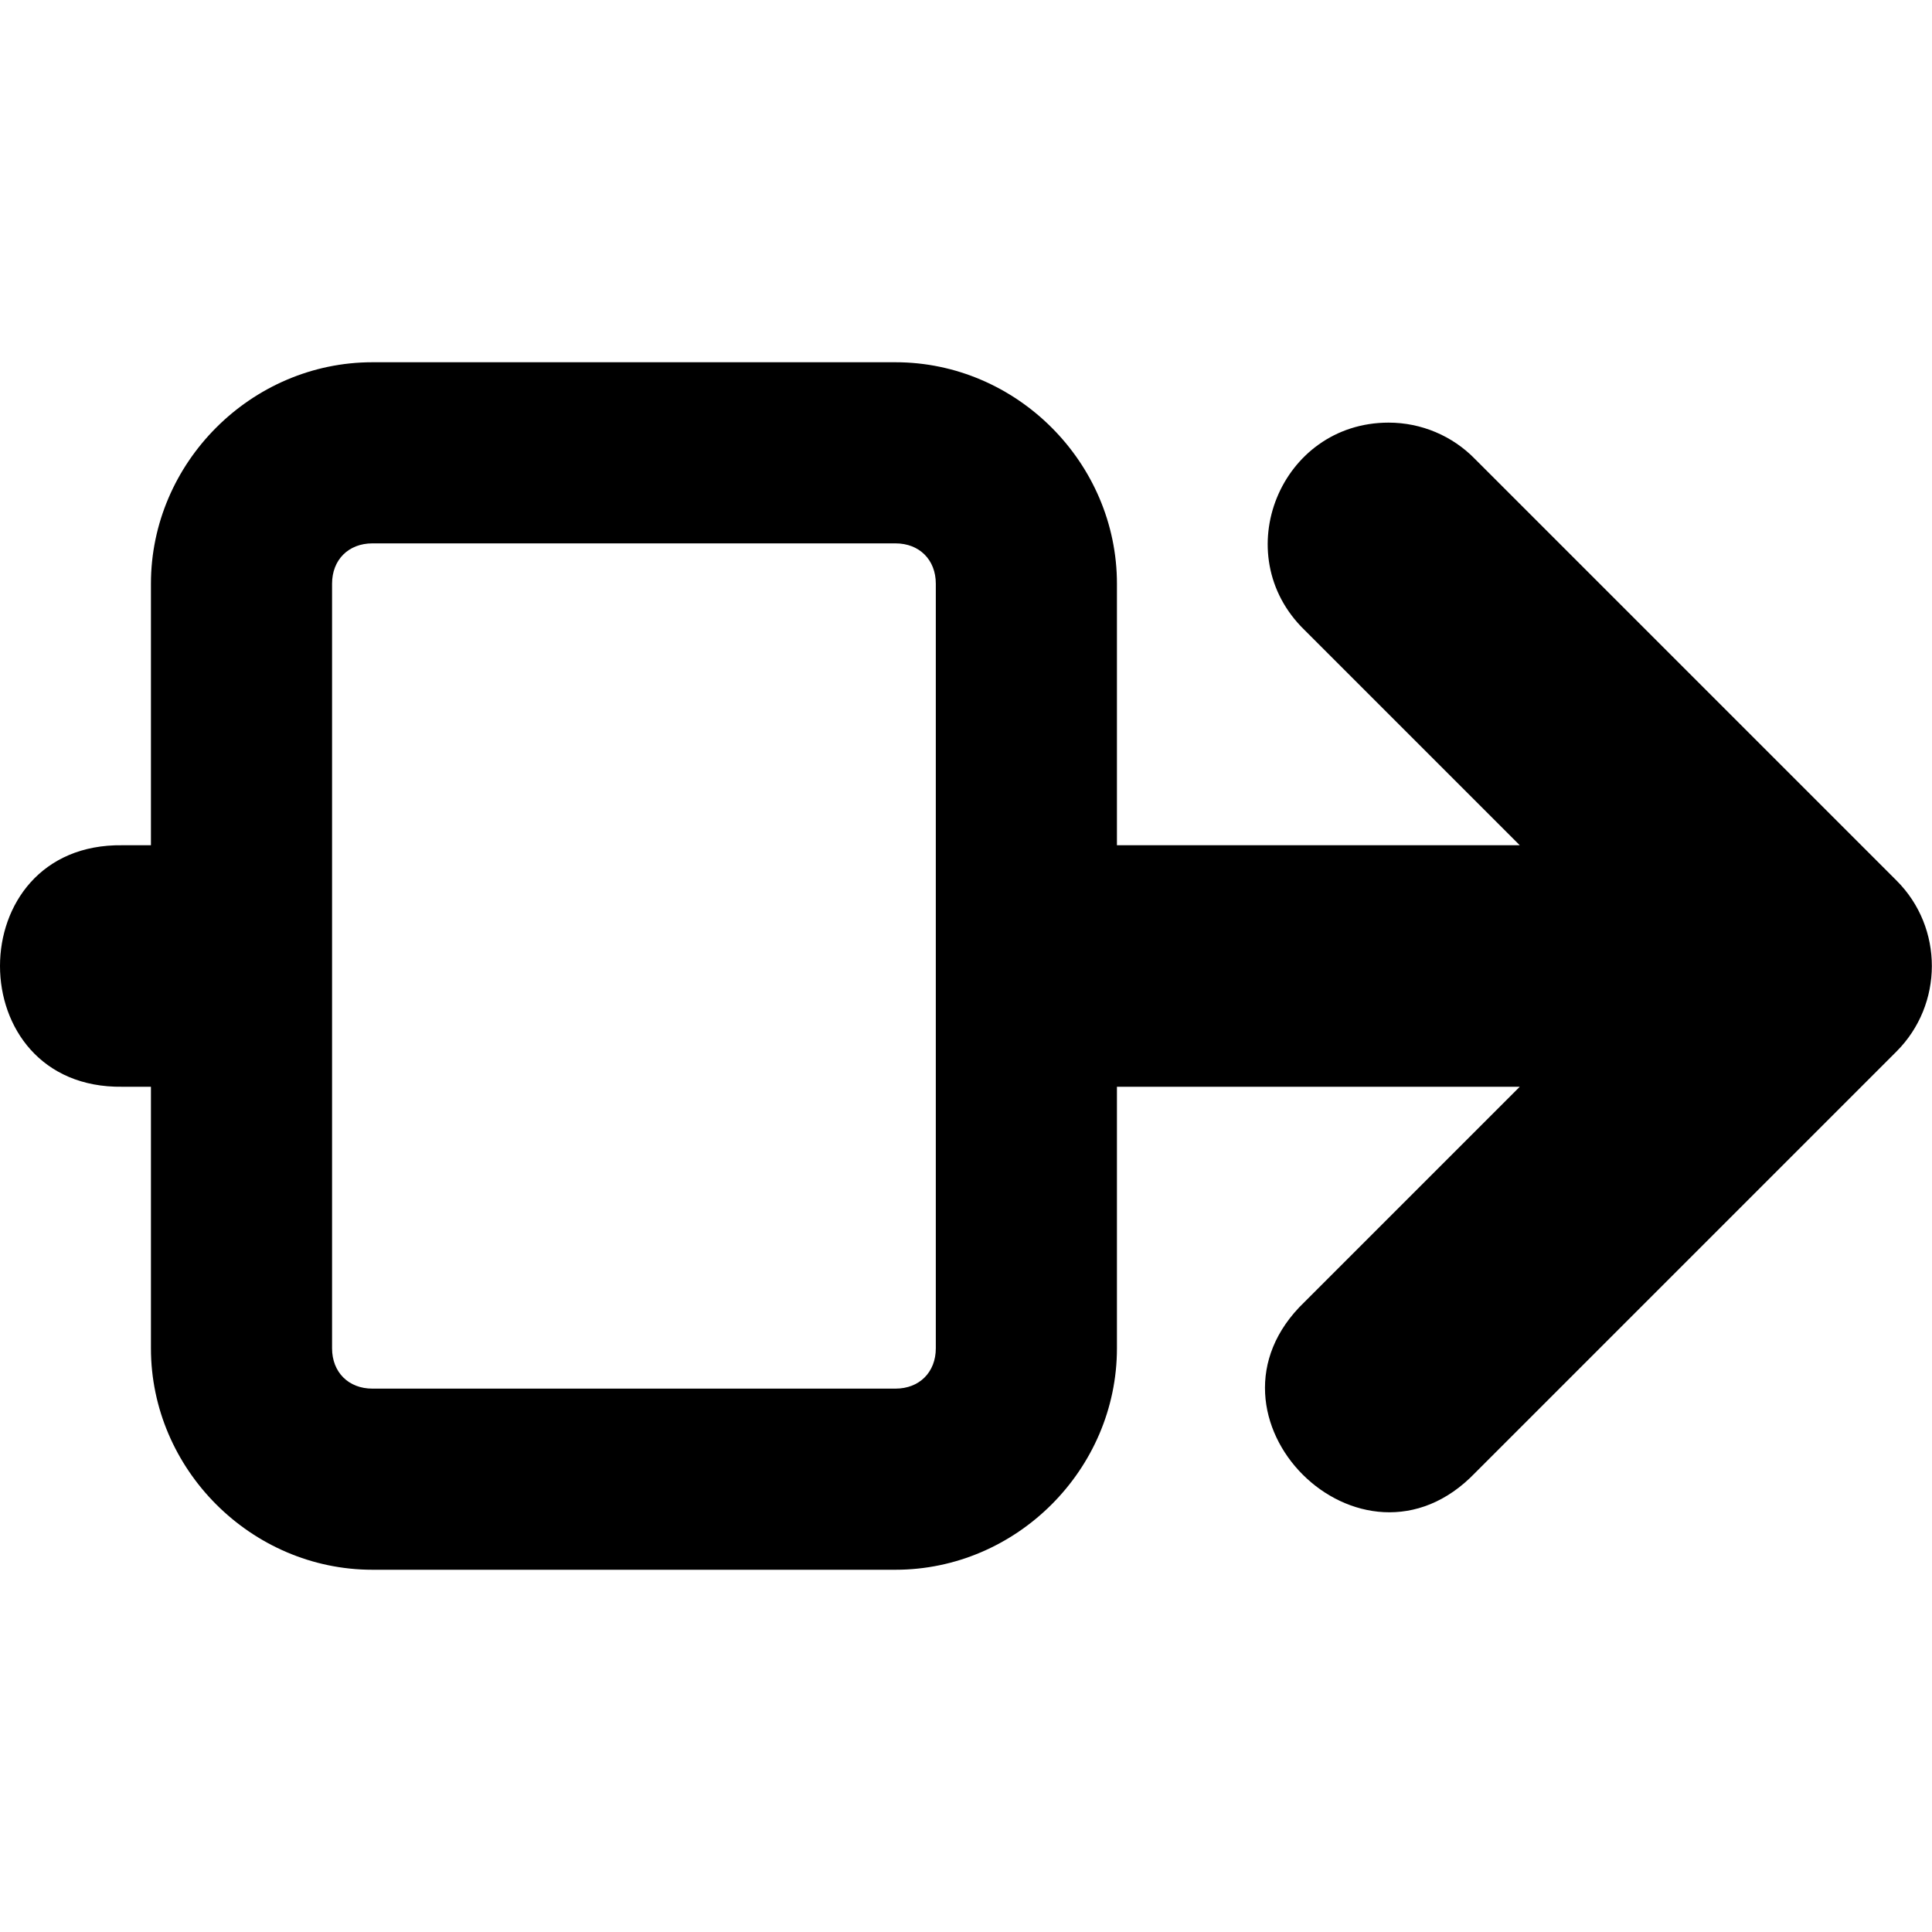
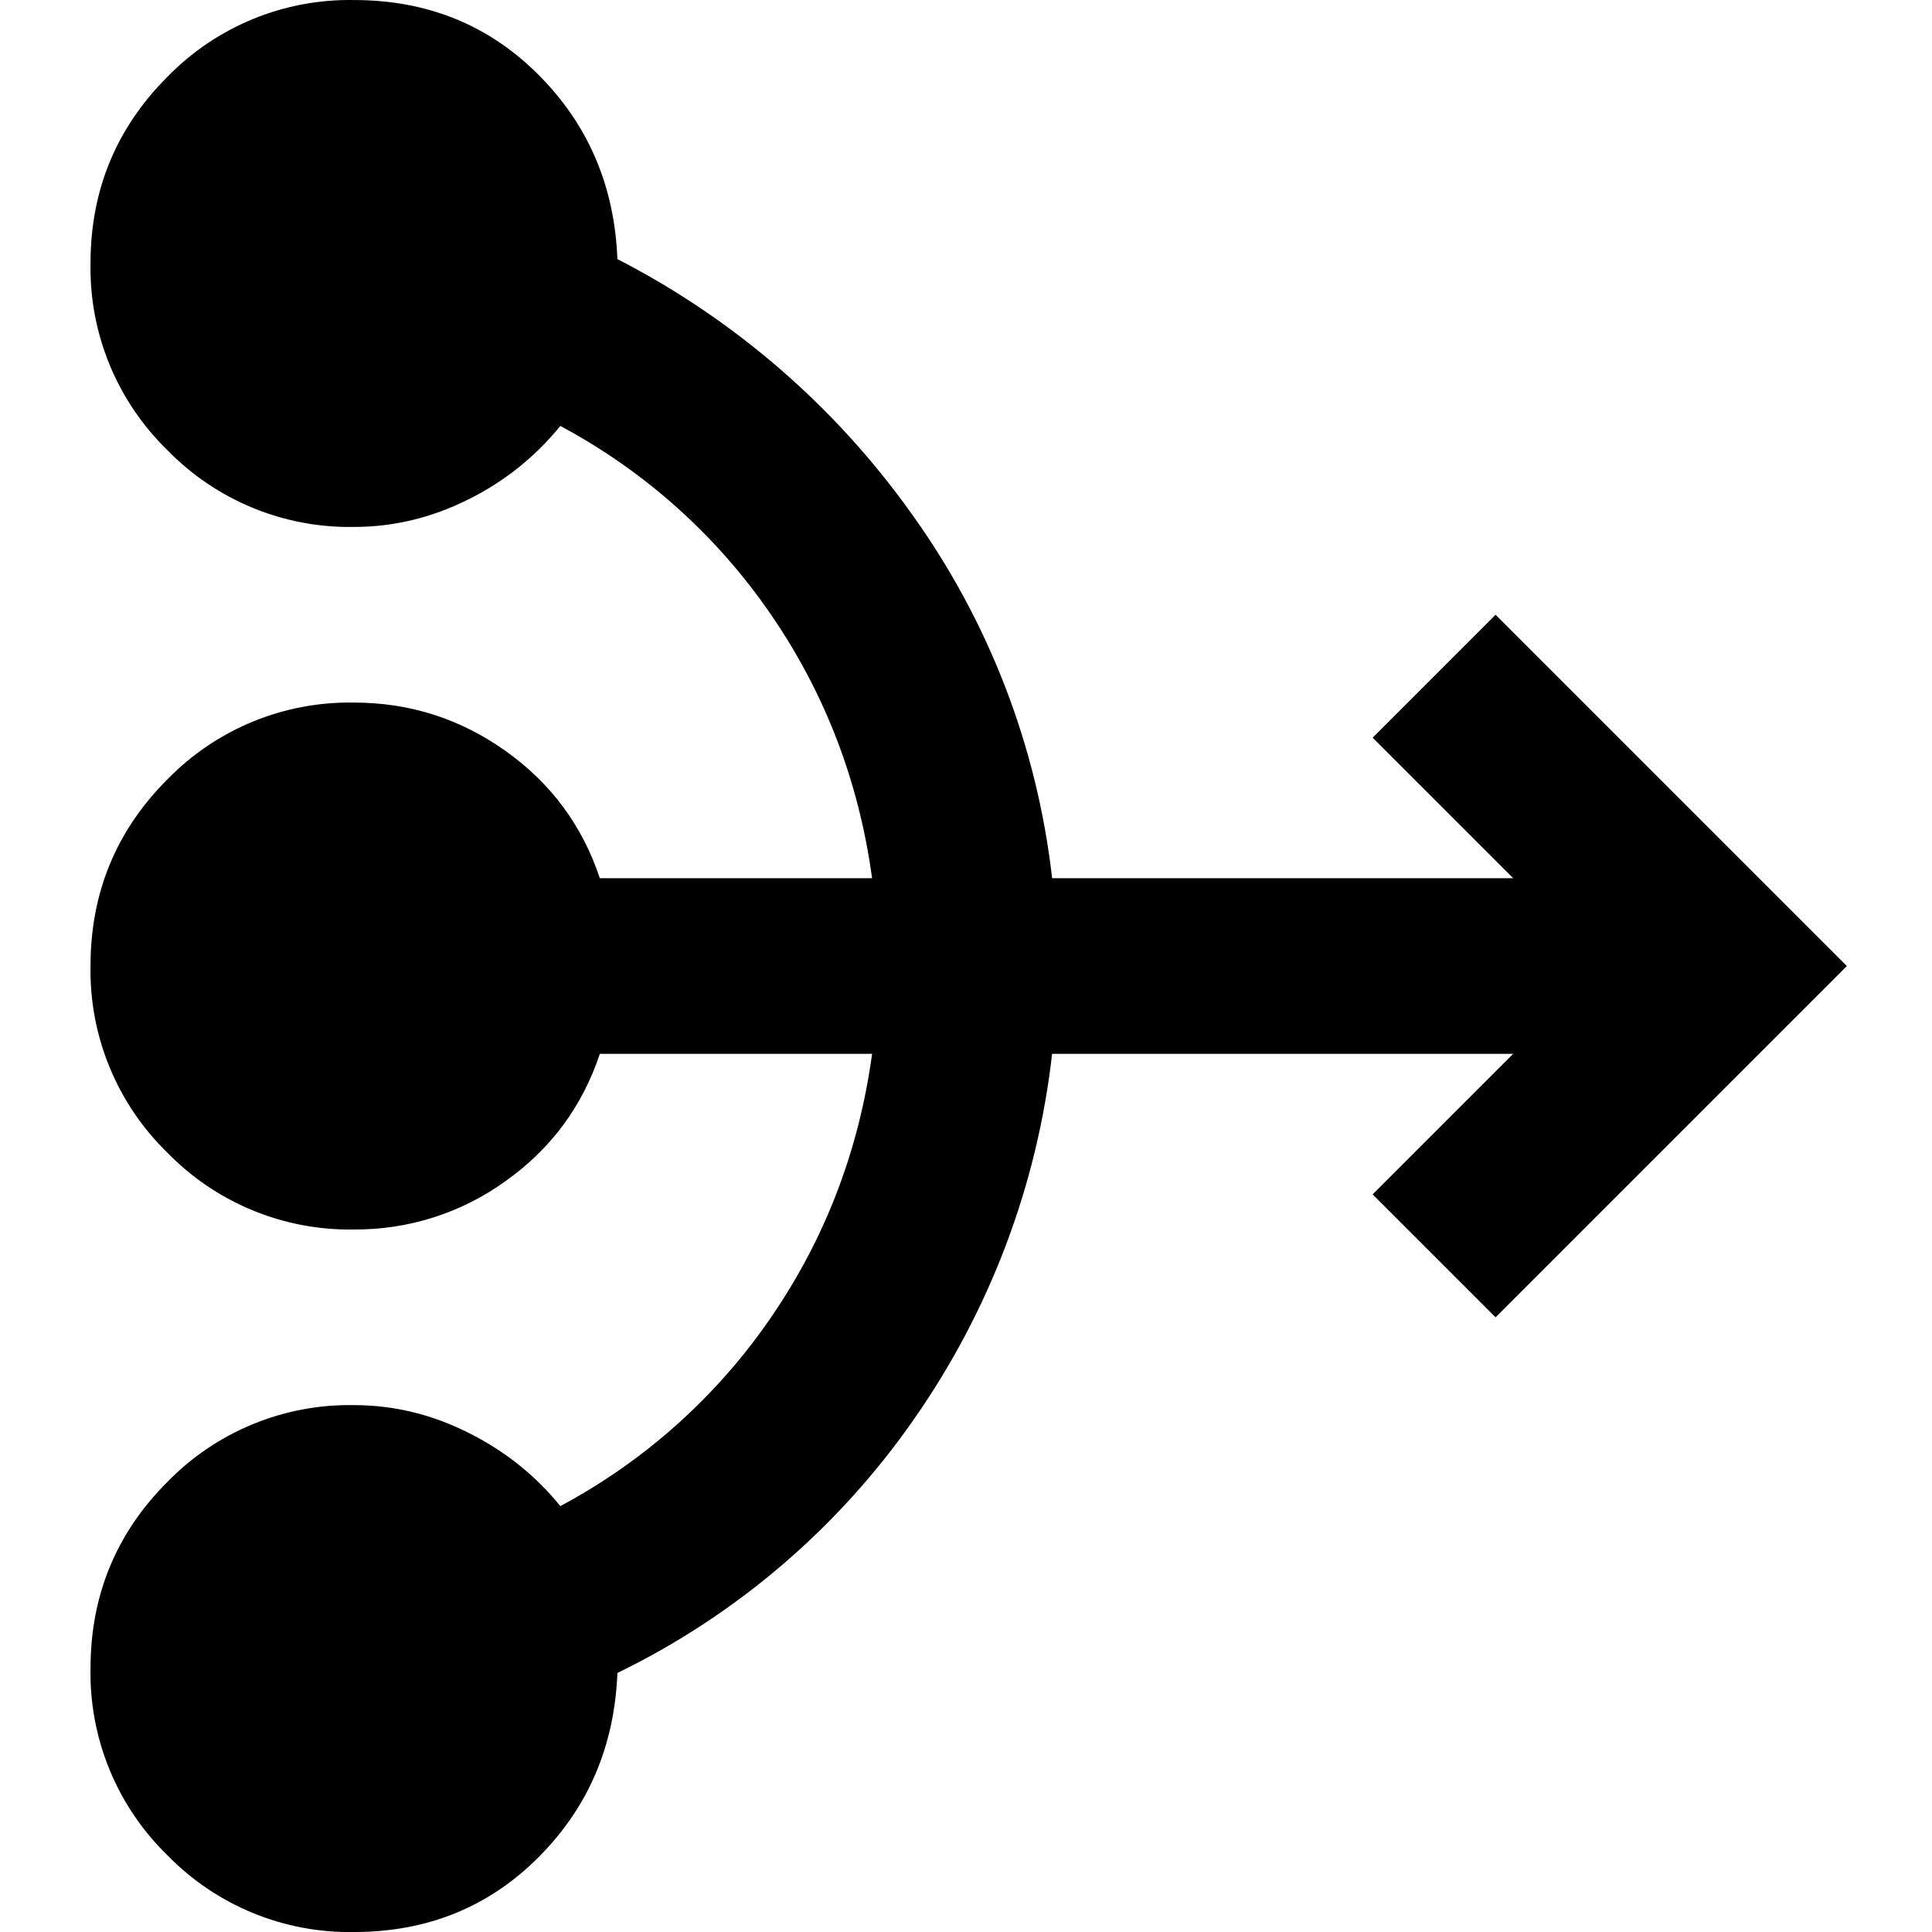
- <svg xmlns="http://www.w3.org/2000/svg" width="16" height="16" version="1.1" viewBox="0 0 16 16">
-   <path d="m3.084 3c-1.003 0-1.834 0.831-1.834 1.834v2.166h-0.236c-1.352-0.019-1.352 2.019 0 2h0.236v2.166c0 1.003 0.831 1.834 1.834 1.834h4.332c1.003 0 1.834-0.831 1.834-1.834v-2.166h3.336l-1.783 1.783c-0.982 0.943 0.472 2.396 1.414 1.414l3.49-3.49c0.387-0.388 0.391-1.023 0-1.414l-3.49-3.49c-0.188-0.194-0.447-0.303-0.717-0.303-0.897 0-1.34 1.091-0.697 1.717l1.783 1.783h-3.336v-2.166c0-1.003-0.831-1.834-1.834-1.834h-4.332zm0 1.5h4.332c0.198 0 0.334 0.136 0.334 0.334v6.332c0 0.198-0.136 0.334-0.334 0.334h-4.332c-0.198 0-0.334-0.136-0.334-0.334v-6.332c0-0.198 0.136-0.334 0.334-0.334z" />
+ <svg xmlns="http://www.w3.org/2000/svg" viewBox="0 0 16 16" height="16" width="16" xml:space="preserve" style="fill-rule:evenodd;clip-rule:evenodd;stroke-linejoin:round;stroke-miterlimit:2">
+   <path d="M5 23a2.894 2.894 0 0 1-2.125-.875A2.894 2.894 0 0 1 2 20c0-.833.292-1.542.875-2.125A2.894 2.894 0 0 1 5 17c.45 0 .883.104 1.3.313.417.208.767.487 1.05.837A6.784 6.784 0 0 0 9.75 16c.617-.9 1-1.9 1.15-3H7.8c-.2.6-.558 1.083-1.075 1.45A2.911 2.911 0 0 1 5 15a2.894 2.894 0 0 1-2.125-.875A2.894 2.894 0 0 1 2 12c0-.833.292-1.542.875-2.125A2.894 2.894 0 0 1 5 9c.633 0 1.208.183 1.725.55.517.367.875.85 1.075 1.45h3.1c-.15-1.1-.533-2.1-1.15-3a6.784 6.784 0 0 0-2.4-2.15 3.14 3.14 0 0 1-1.05.838C5.883 6.896 5.45 7 5 7a2.894 2.894 0 0 1-2.125-.875A2.894 2.894 0 0 1 2 4c0-.833.292-1.542.875-2.125A2.894 2.894 0 0 1 5 1c.833 0 1.533.283 2.1.85.567.567.867 1.267.9 2.1a9.368 9.368 0 0 1 3.35 2.9 8.807 8.807 0 0 1 1.6 4.15h5.25l-1.6-1.6L18 8l4 4-4 4-1.4-1.4 1.6-1.6h-5.25a9.03 9.03 0 0 1-1.575 4.163A8.8 8.8 0 0 1 8 20.05c-.033.833-.333 1.533-.9 2.1-.567.567-1.267.85-2.1.85Z" style="fill-rule:nonzero" transform="matrix(.72727 0 0 .72727 -.705 -.727)" />
</svg>
